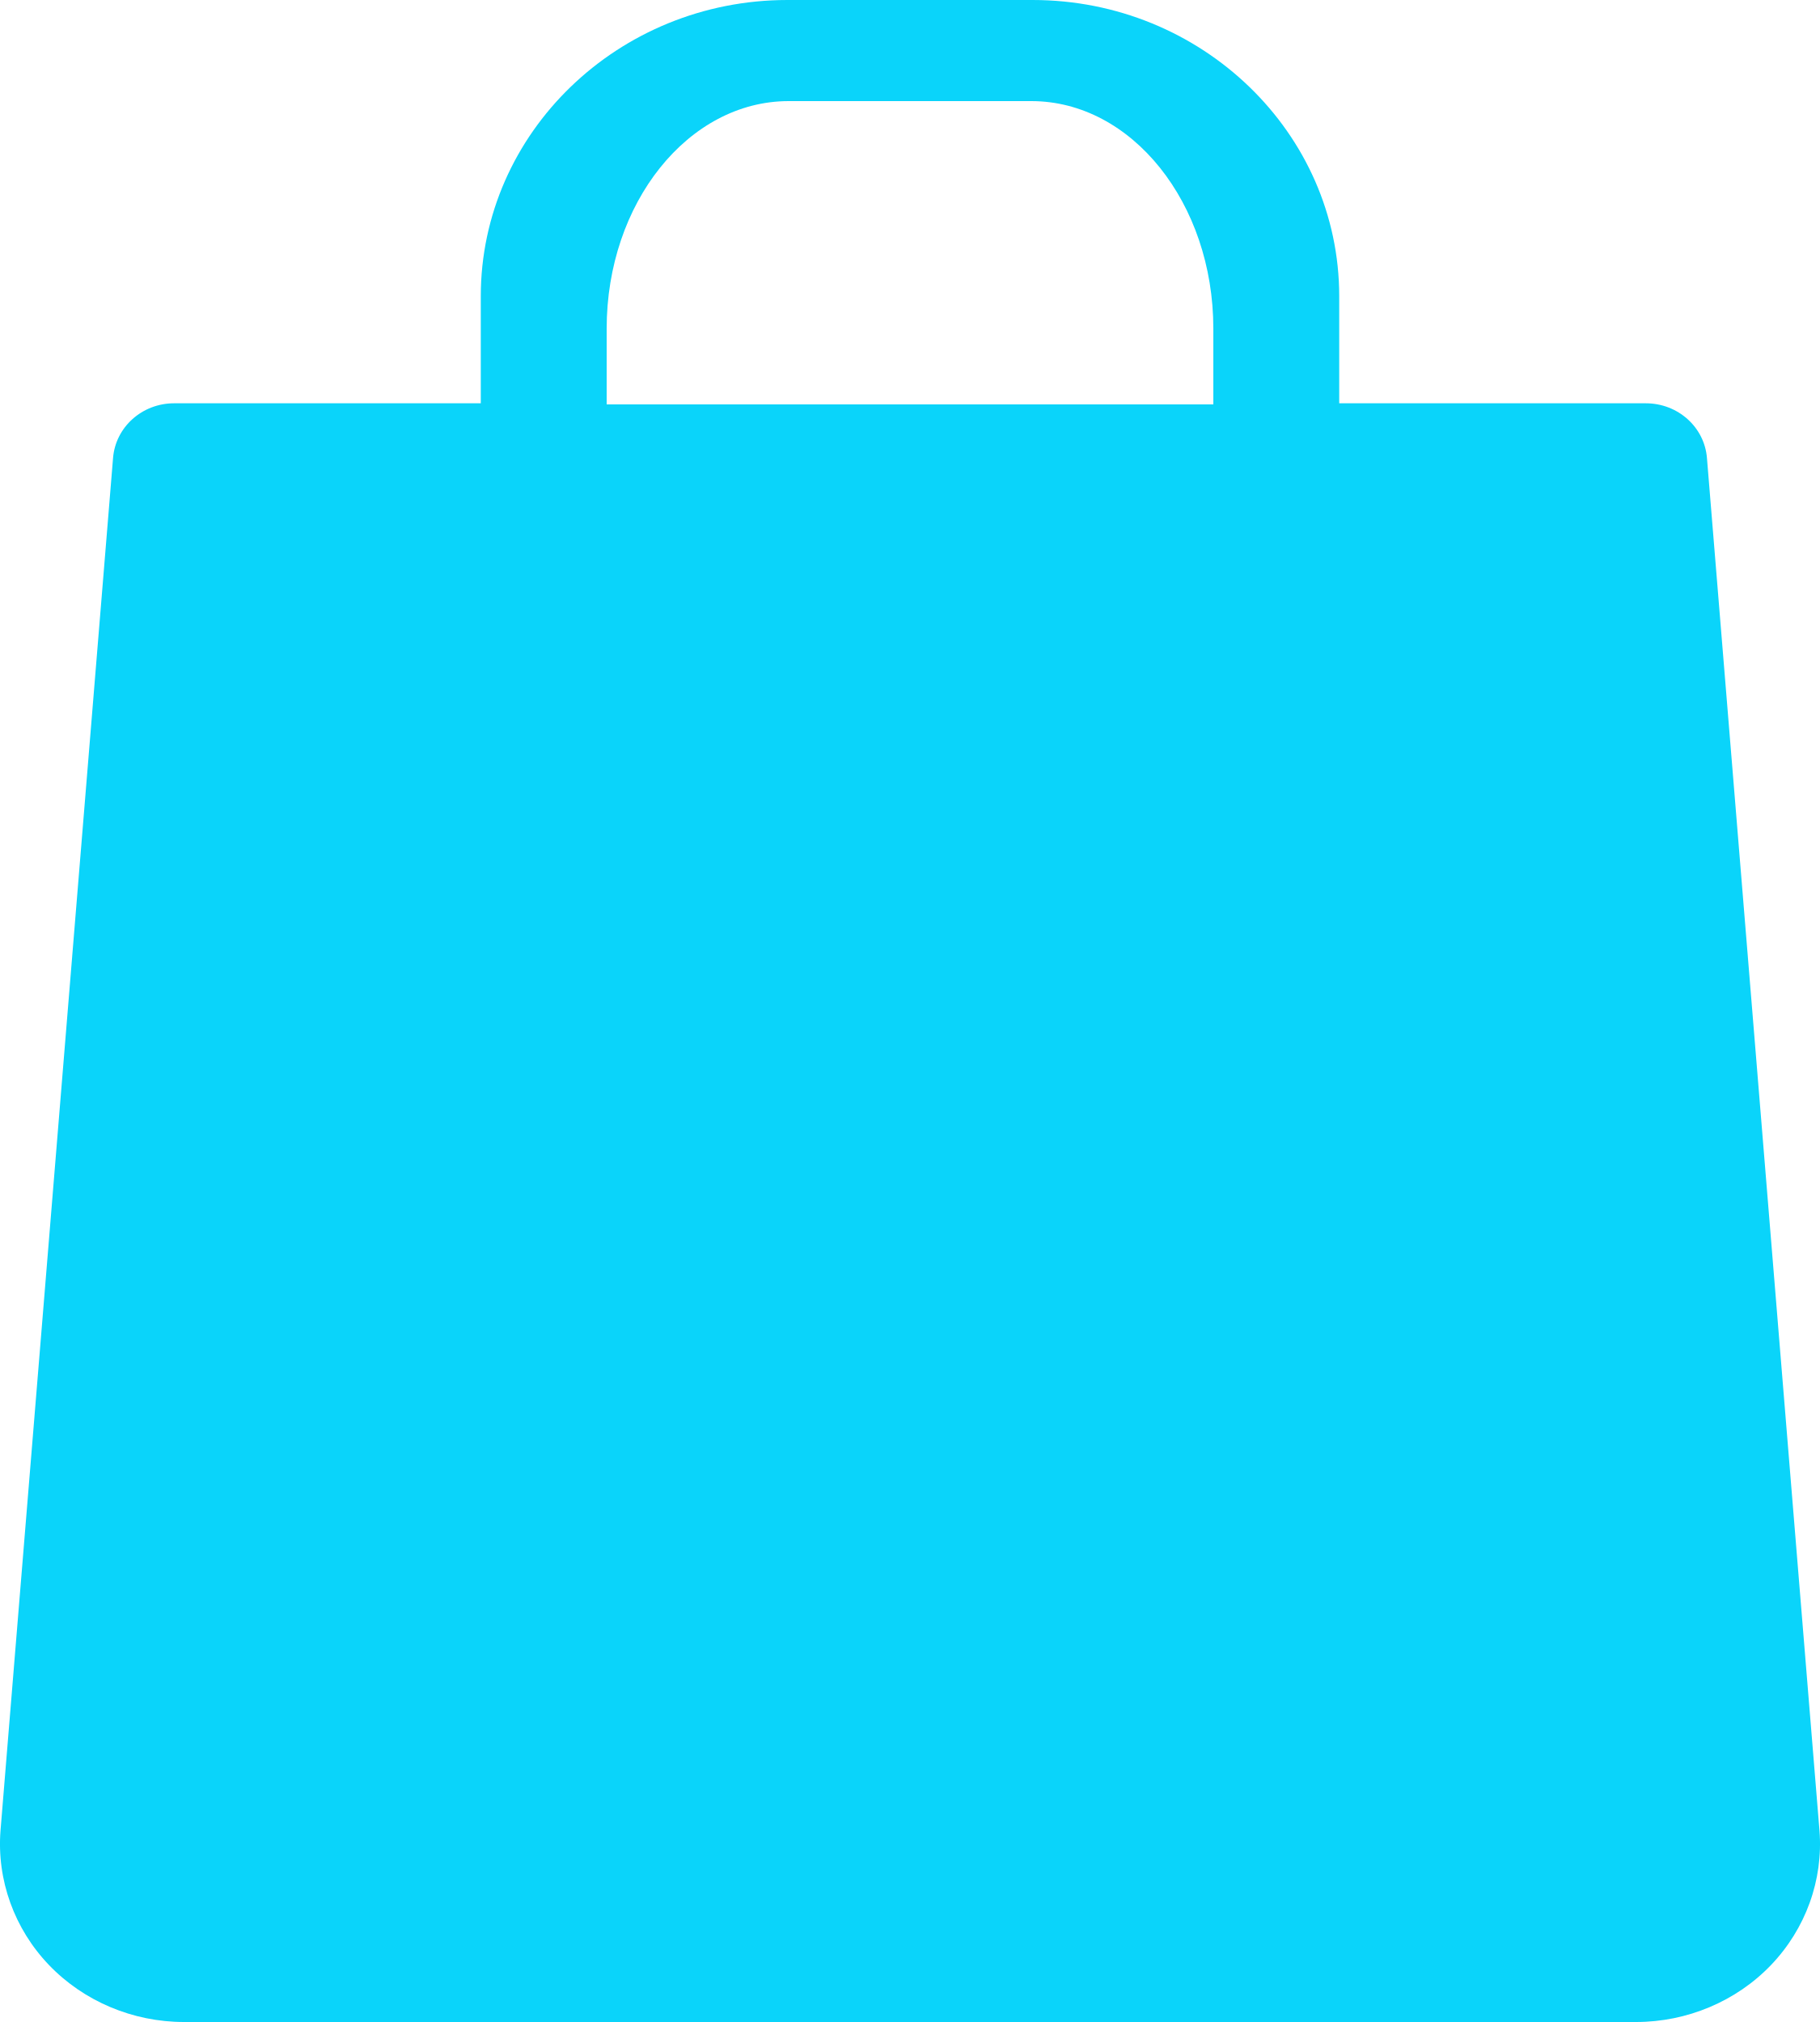
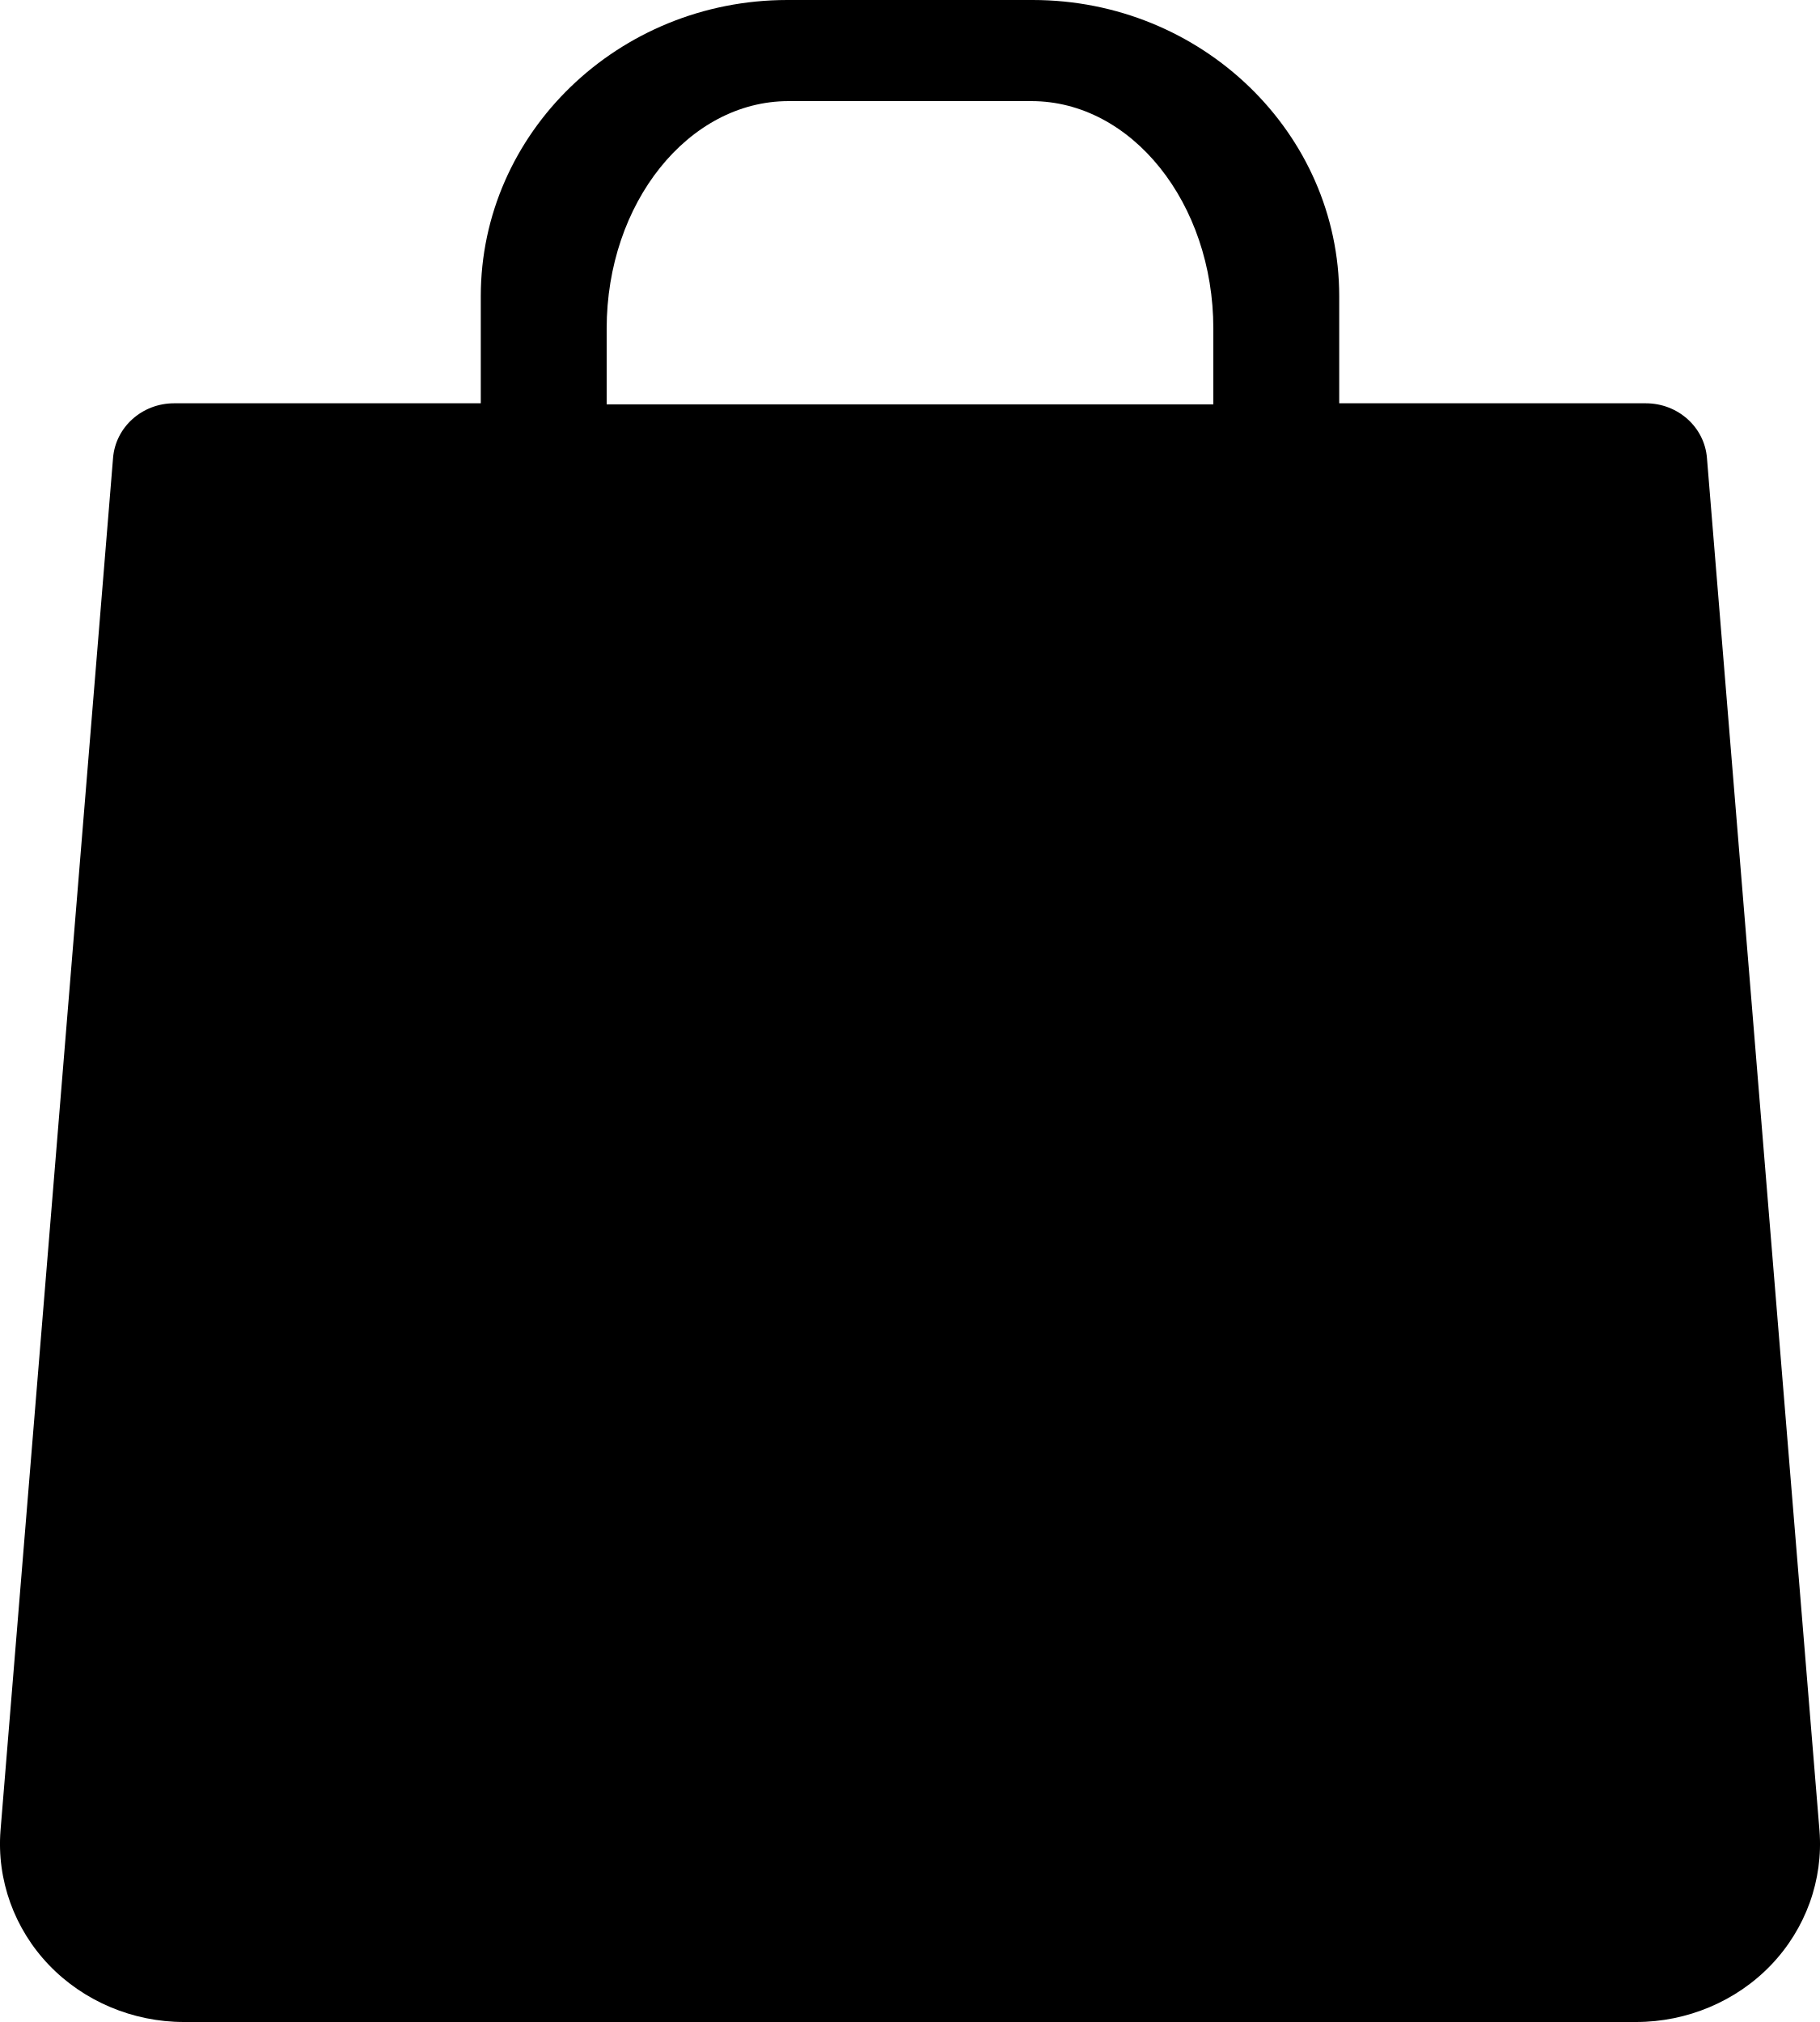
- <svg xmlns="http://www.w3.org/2000/svg" width="18" height="20" viewBox="0 0 18 20" class="fill-current text-white">
-   <path fill-rule="evenodd" clip-rule="evenodd" d="M16.882 4.531L17.995 18.108C18.033 18.594 17.859 19.078 17.515 19.437C17.172 19.795 16.686 20 16.181 20H1.819C1.314 20 0.828 19.795 0.484 19.436C0.141 19.078 -0.033 18.594 0.005 18.107L1.118 4.531C1.142 4.225 1.405 3.989 1.722 3.989H4.755V2.93C4.755 1.314 6.115 0 7.787 0H10.213C11.885 0 13.245 1.314 13.245 2.93V3.989H16.277C16.595 3.989 16.858 4.225 16.882 4.531ZM7.8 1C6.807 1 6 2.009 6 3.25V4H12V3.25C12 2.009 11.193 1 10.2 1H7.8Z" fill="#0AD4FA" />
+ <svg xmlns="http://www.w3.org/2000/svg" width="18" height="20" viewBox="0 0 18 20">
+   <path fill-rule="evenodd" clip-rule="evenodd" d="M16.882 4.531L17.995 18.108C18.033 18.594 17.859 19.078 17.515 19.437C17.172 19.795 16.686 20 16.181 20H1.819C1.314 20 0.828 19.795 0.484 19.436C0.141 19.078 -0.033 18.594 0.005 18.107L1.118 4.531C1.142 4.225 1.405 3.989 1.722 3.989H4.755V2.93C4.755 1.314 6.115 0 7.787 0H10.213C11.885 0 13.245 1.314 13.245 2.93V3.989H16.277C16.595 3.989 16.858 4.225 16.882 4.531ZM7.8 1C6.807 1 6 2.009 6 3.25V4H12V3.25C12 2.009 11.193 1 10.2 1H7.8Z" />
</svg>
